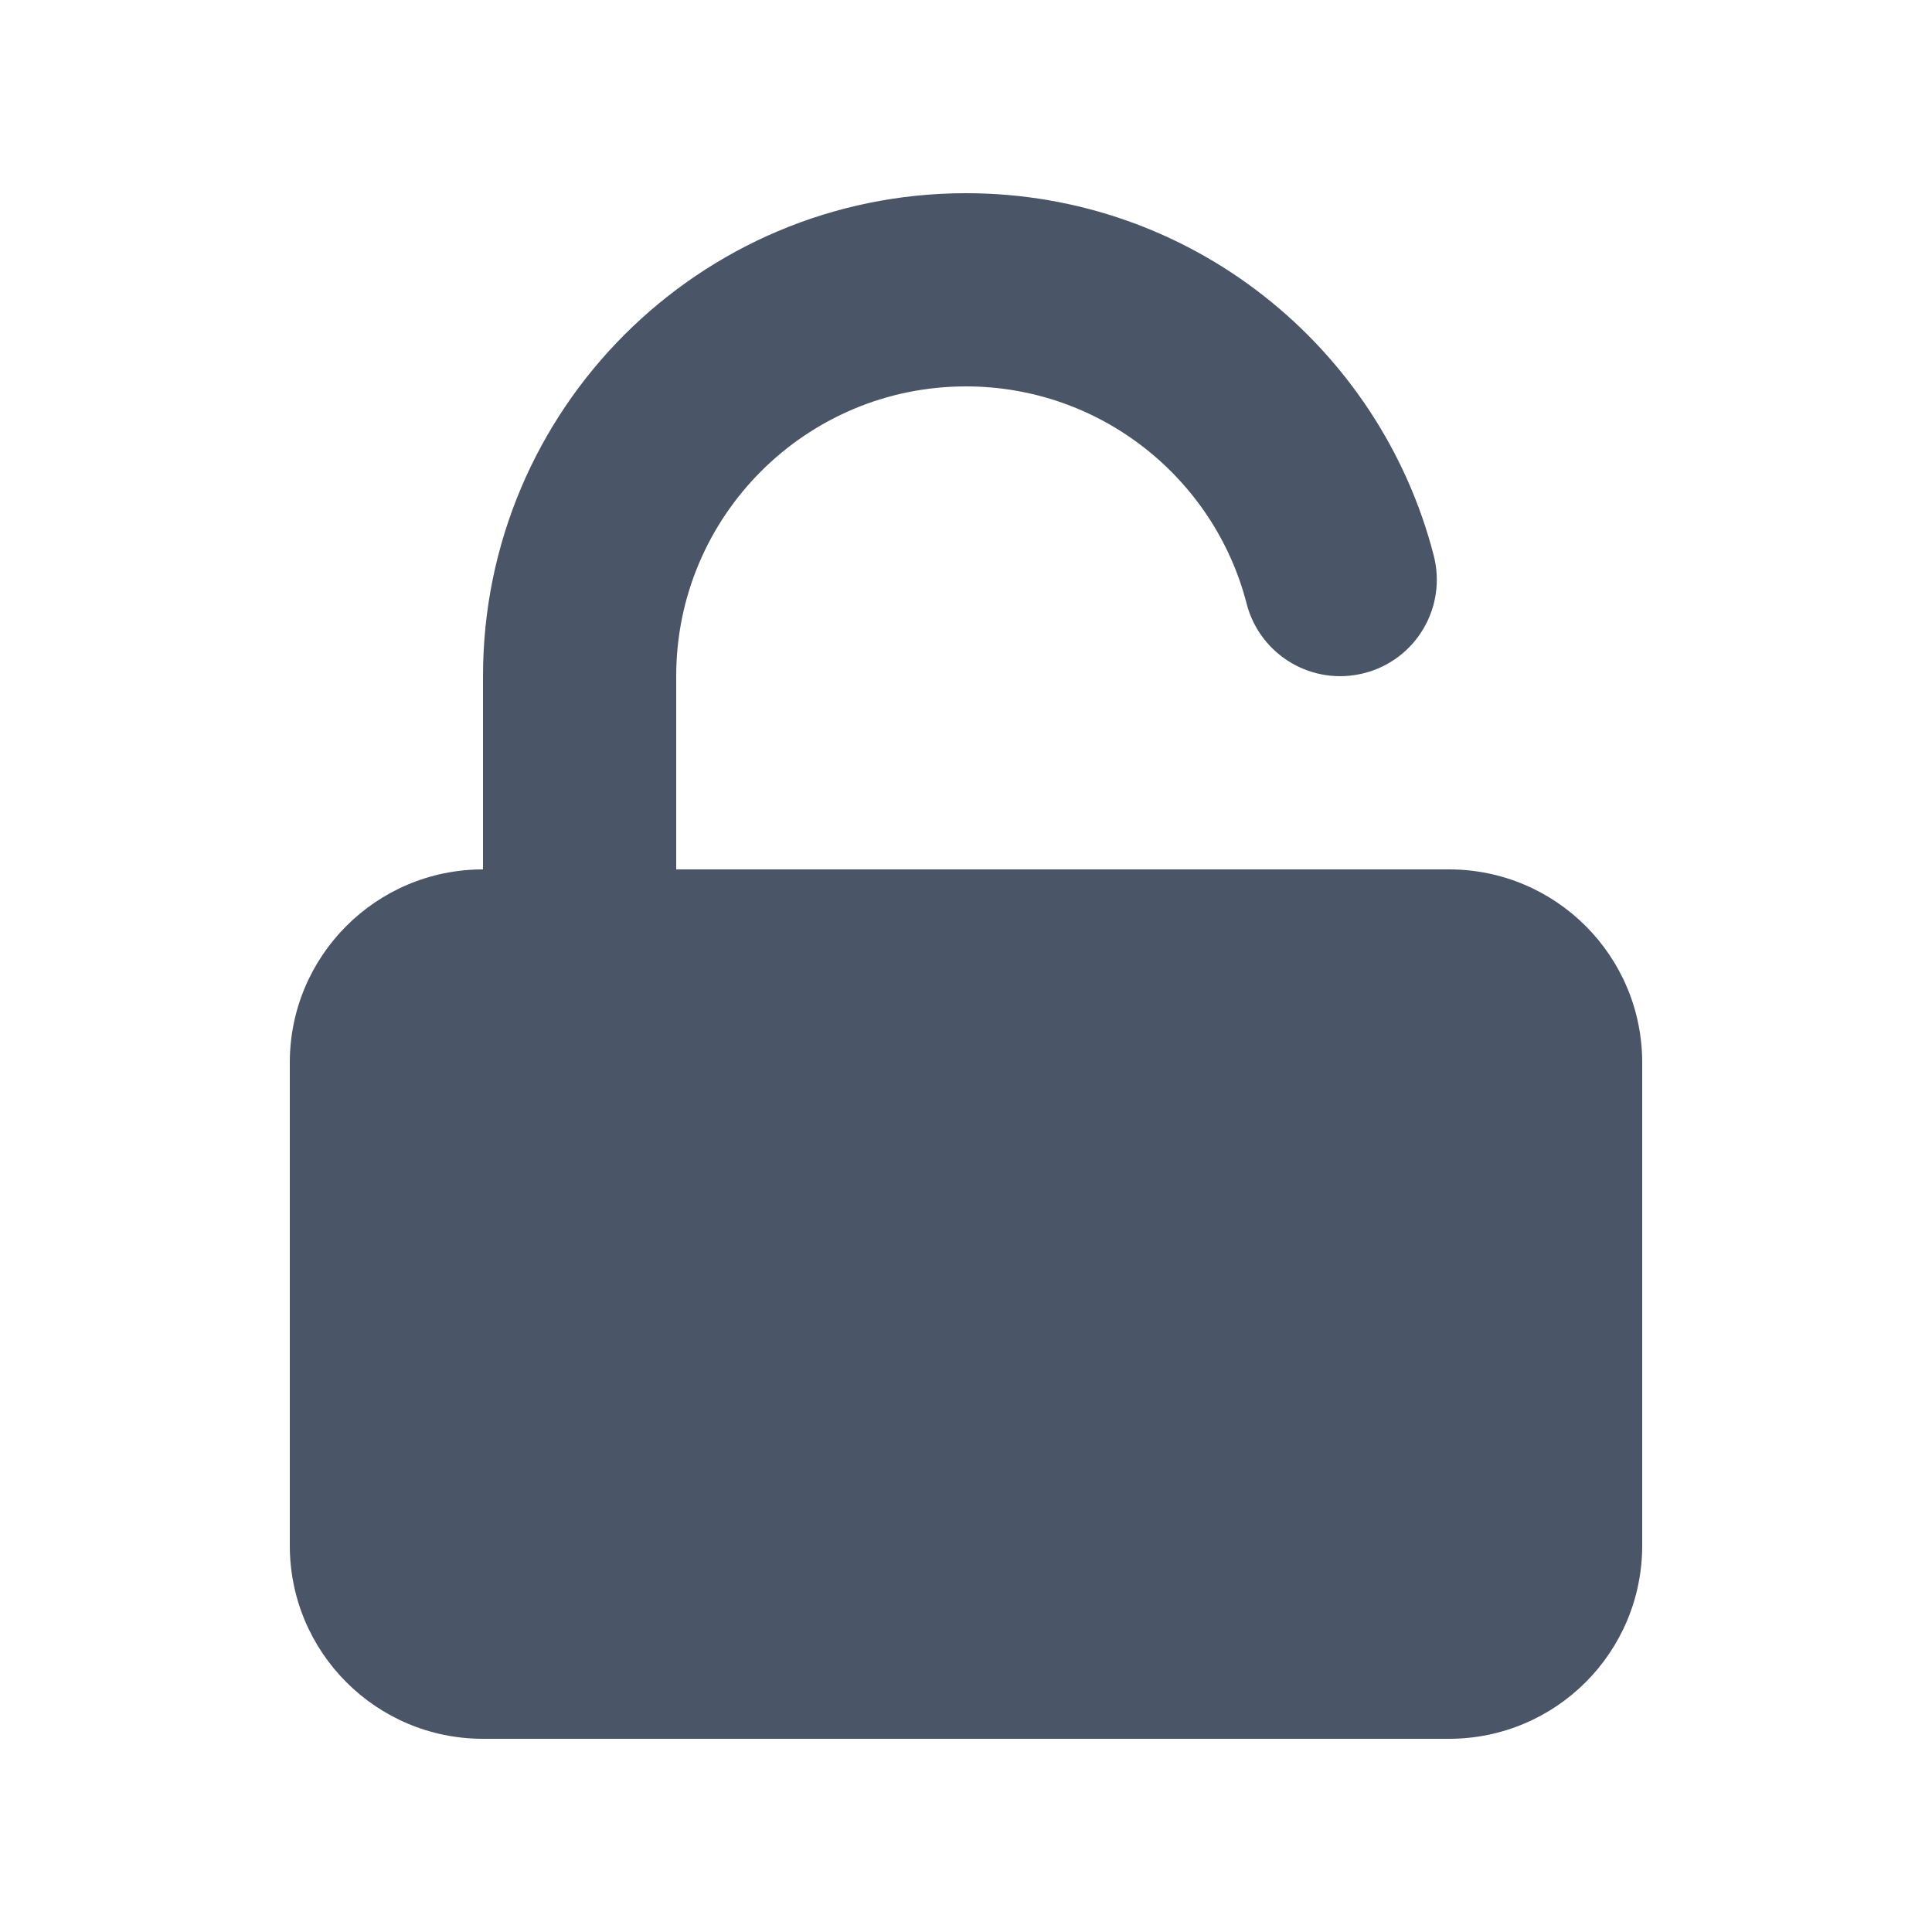
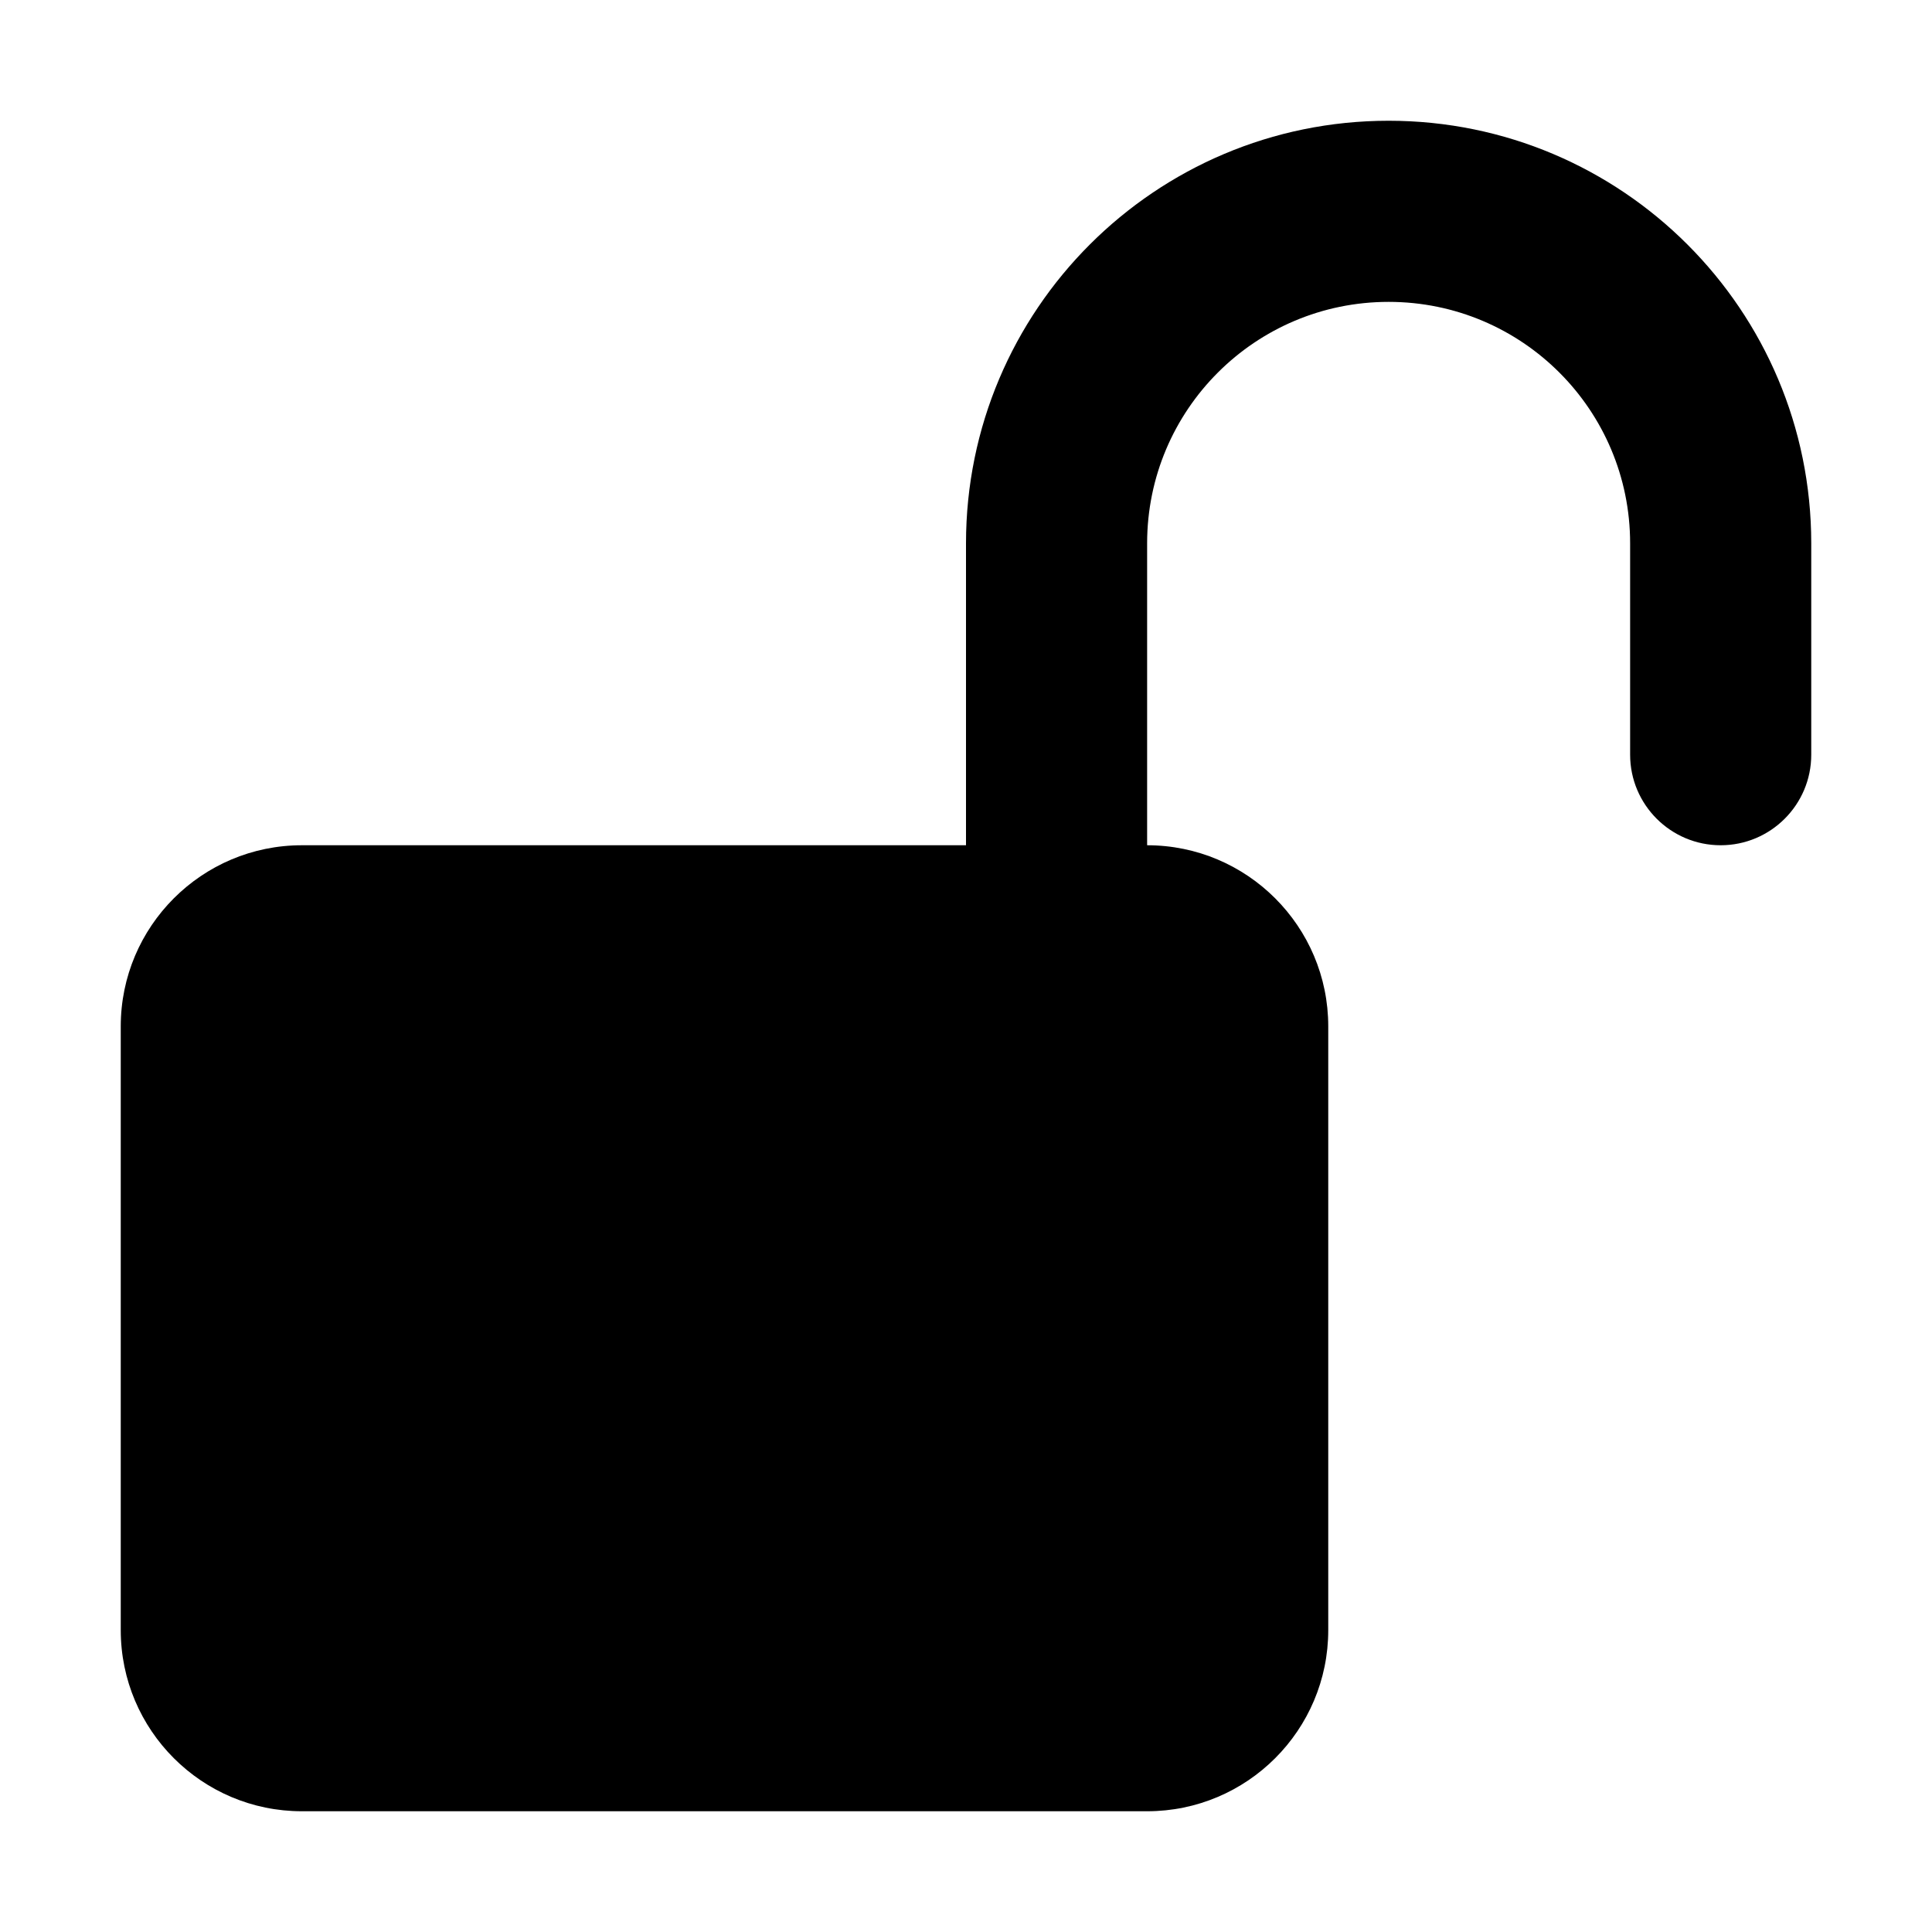
- <svg xmlns="http://www.w3.org/2000/svg" width="20" height="20" viewBox="0 0 20 20" fill="none">
-   <path d="M10 2C7.239 2 5 4.239 5 7V9C3.895 9 3 9.895 3 11V16C3 17.105 3.895 18 5 18H15C16.105 18 17 17.105 17 16V11C17 9.895 16.105 9 15 9H7V7C7 5.343 8.343 4 10 4C11.396 4 12.572 4.955 12.905 6.249C13.043 6.784 13.588 7.106 14.123 6.968C14.658 6.831 14.98 6.286 14.842 5.751C14.287 3.594 12.331 2 10 2Z" fill="#4A5568" />
+ <svg xmlns="http://www.w3.org/2000/svg" width="16" height="16" viewBox="0 0 16 16" fill="none">
+   <path d="M11.5 1C9.567 1 8 2.567 8 4.5V7H2.5C1.672 7 1 7.672 1 8.5V13.5C1 14.328 1.672 15 2.5 15H9.5C10.328 15 11 14.328 11 13.5V8.5C11 7.672 10.328 7 9.5 7V4.5C9.5 3.395 10.395 2.5 11.5 2.5C12.605 2.5 13.5 3.395 13.5 4.5V6.25C13.5 6.664 13.836 7 14.25 7C14.664 7 15 6.664 15 6.25V4.5C15 2.567 13.433 1 11.5 1Z" fill="black" />
</svg>
